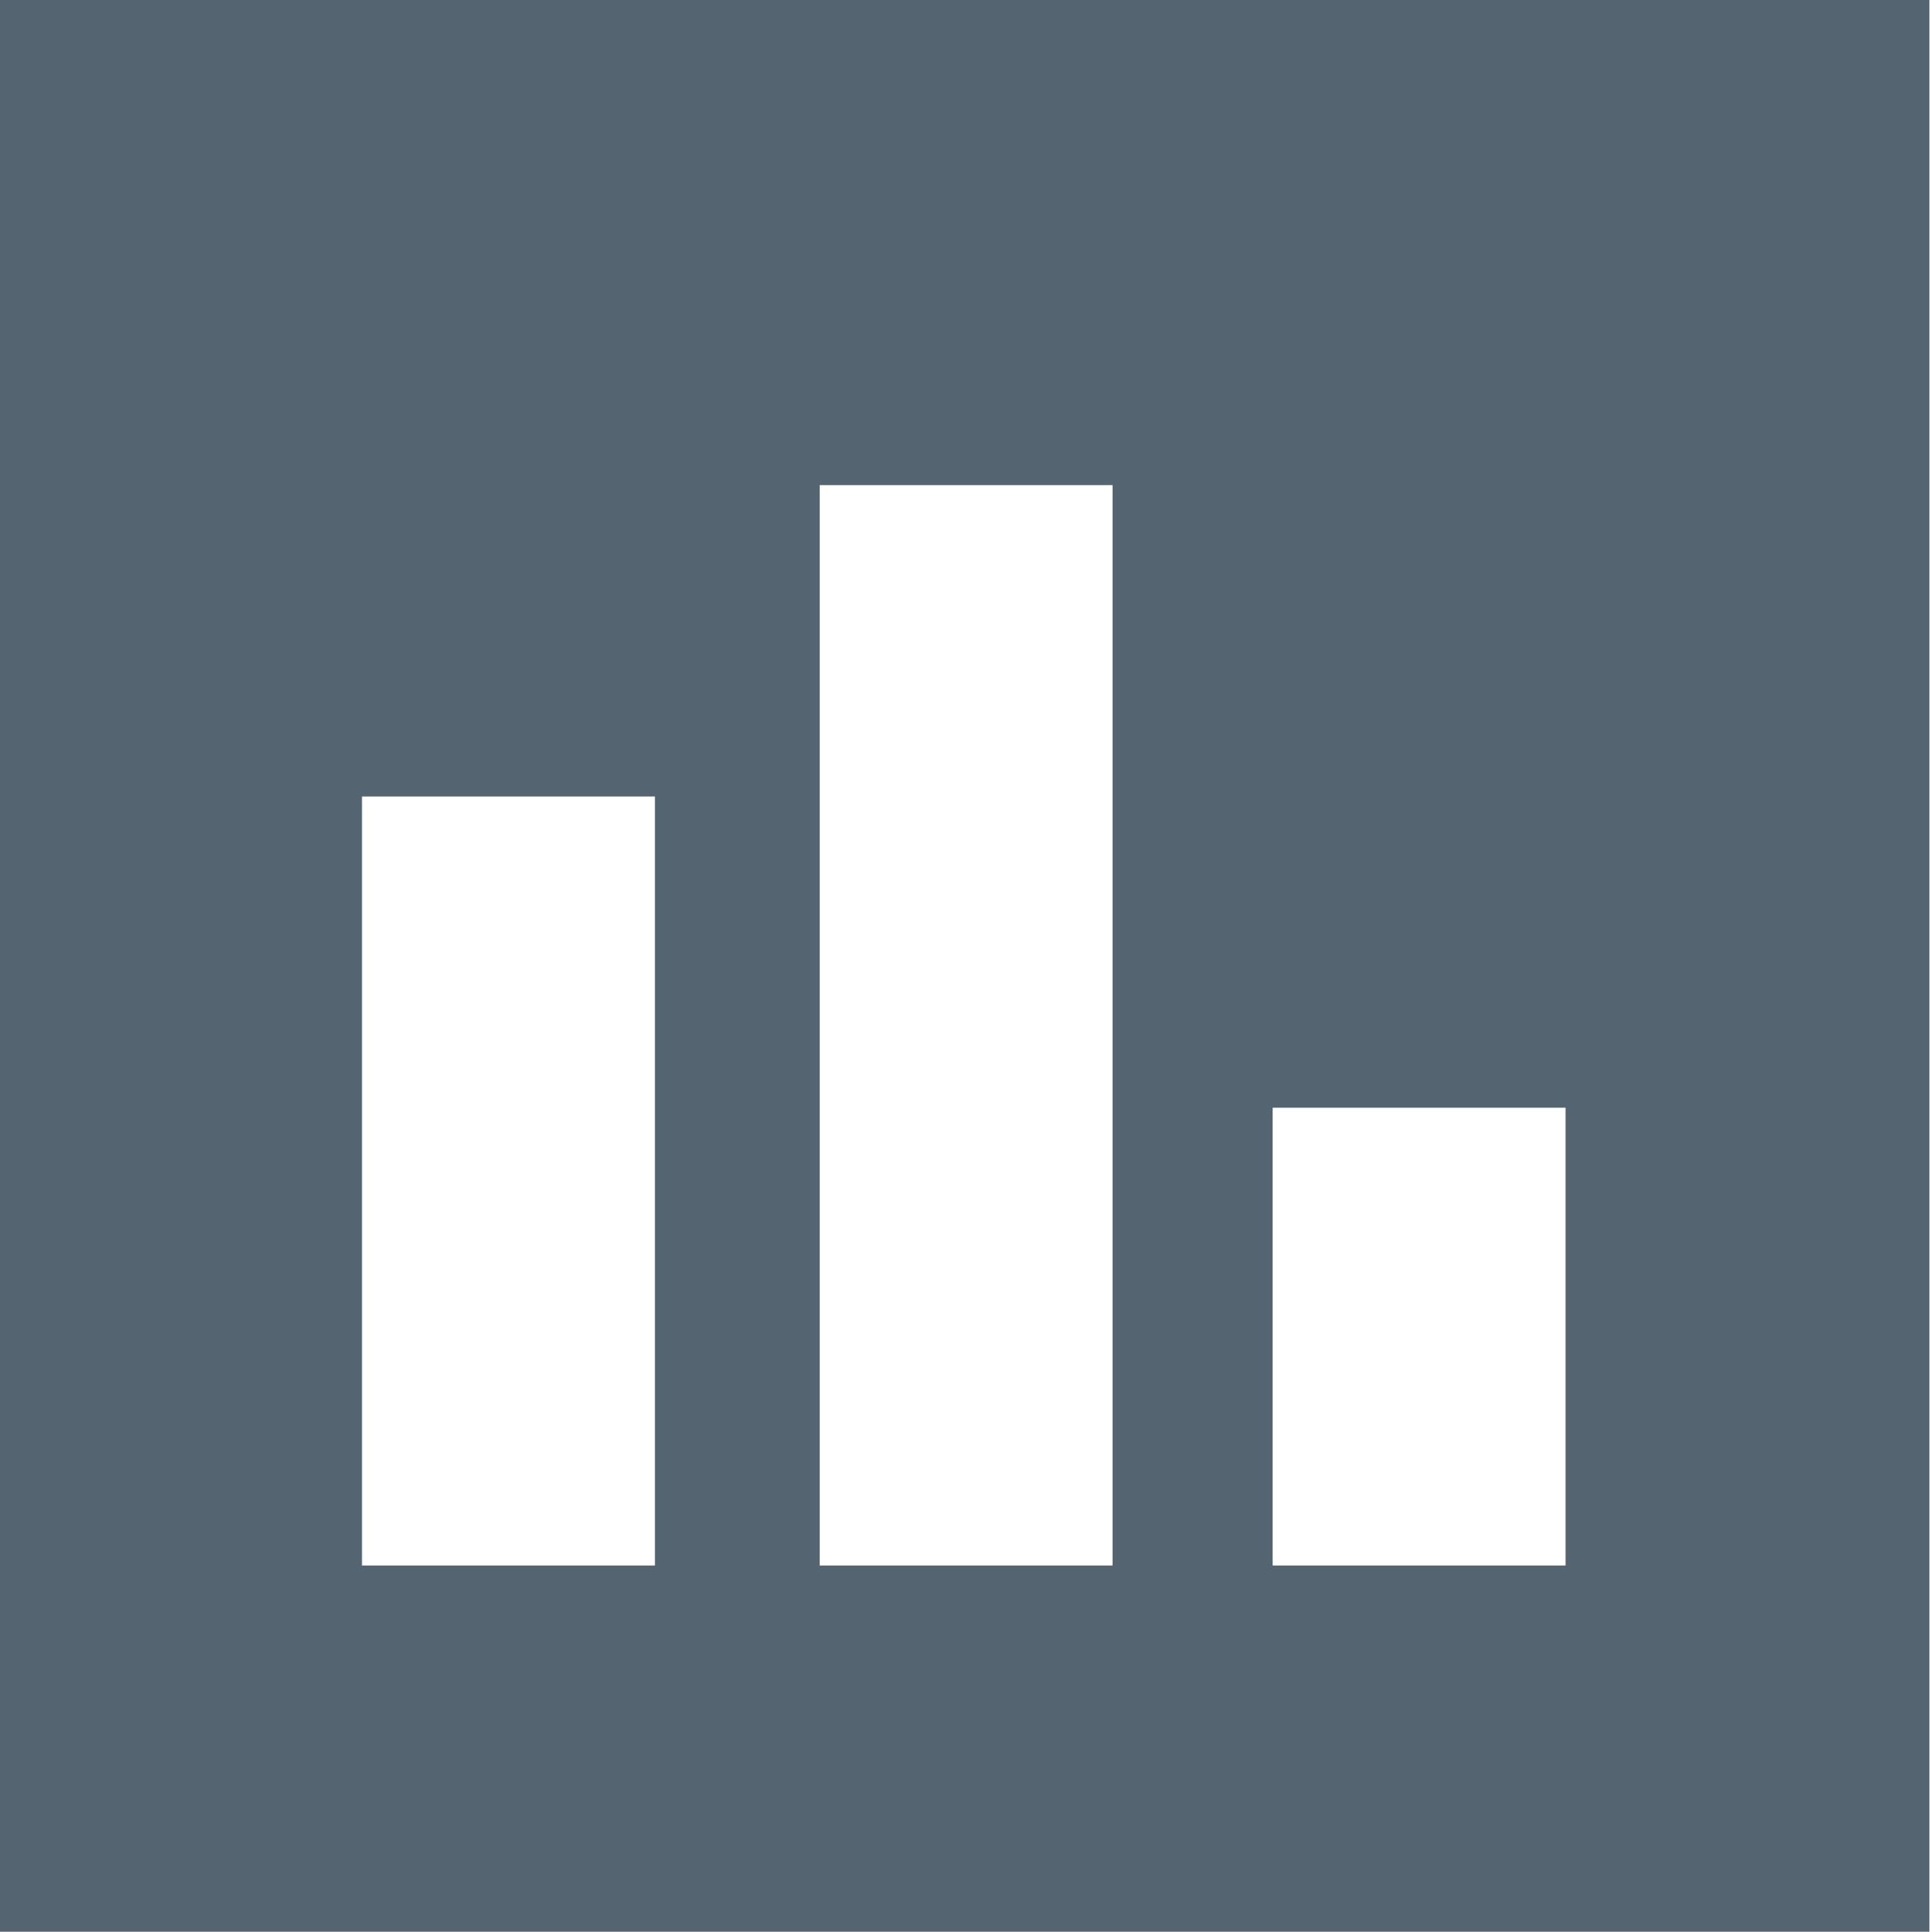
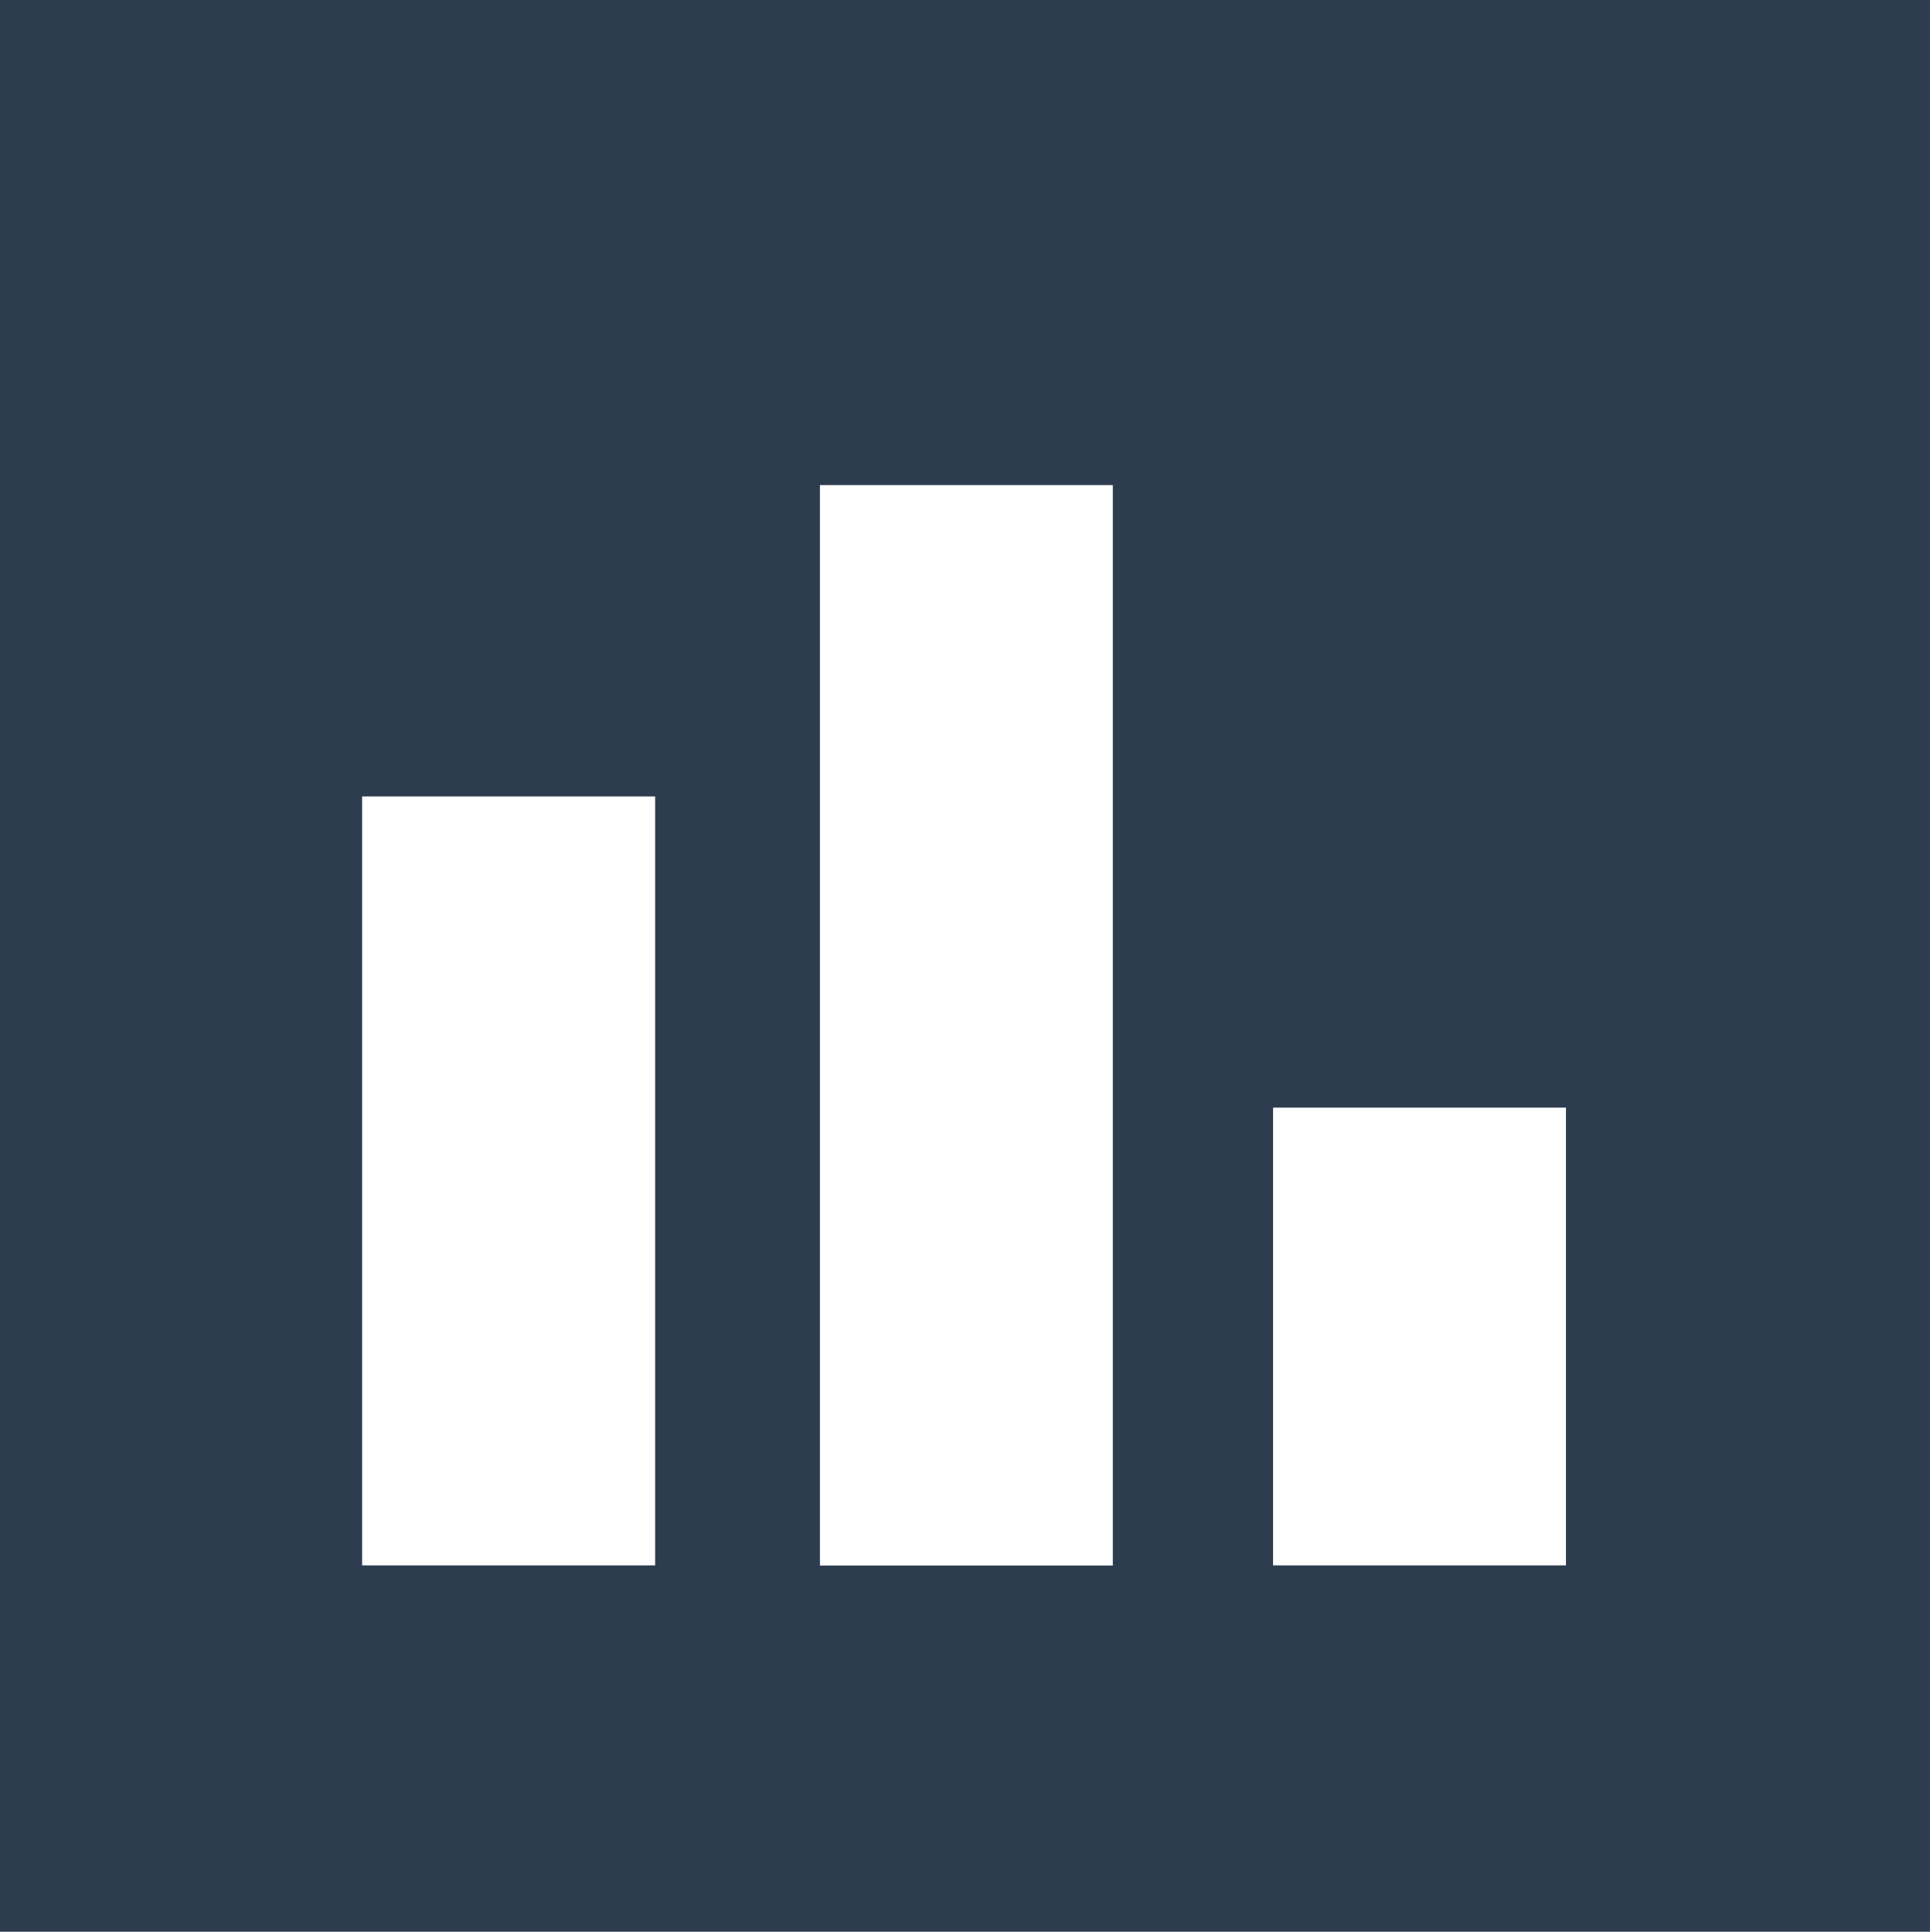
- <svg xmlns="http://www.w3.org/2000/svg" version="1.1" id="Layer_1" x="0px" y="0px" width="13.127px" height="13.142px" viewBox="0 0 13.127 13.142" enable-background="new 0 0 13.127 13.142" xml:space="preserve">
+ <svg xmlns="http://www.w3.org/2000/svg" version="1.1" id="Layer_1" x="0px" y="0px" width="13.127px" height="13.143px" viewBox="0 0 13.127 13.143" enable-background="new 0 0 13.127 13.143" xml:space="preserve">
  <g>
-     <rect x="-0.013" fill-rule="evenodd" clip-rule="evenodd" fill="#556471" width="13.14" height="13.14" />
-     <rect x="2.463" y="5.418" fill-rule="evenodd" clip-rule="evenodd" fill="#FFFFFF" width="1.993" height="5.231" />
-     <rect x="8.659" y="7.535" fill-rule="evenodd" clip-rule="evenodd" fill="#FFFFFF" width="1.993" height="3.114" />
-     <rect x="5.577" y="3.3" fill-rule="evenodd" clip-rule="evenodd" fill="#FFFFFF" width="1.993" height="7.349" />
+     <rect x="-0.013" y="0" fill="#2D3D4F" width="13.14" height="13.141" />
+     <rect x="2.463" y="5.418" fill="#FFFFFF" width="1.993" height="5.231" />
+     <rect x="8.659" y="7.535" fill="#FFFFFF" width="1.992" height="3.114" />
+     <rect x="5.577" y="3.3" fill="#FFFFFF" width="1.992" height="7.35" />
  </g>
</svg>
